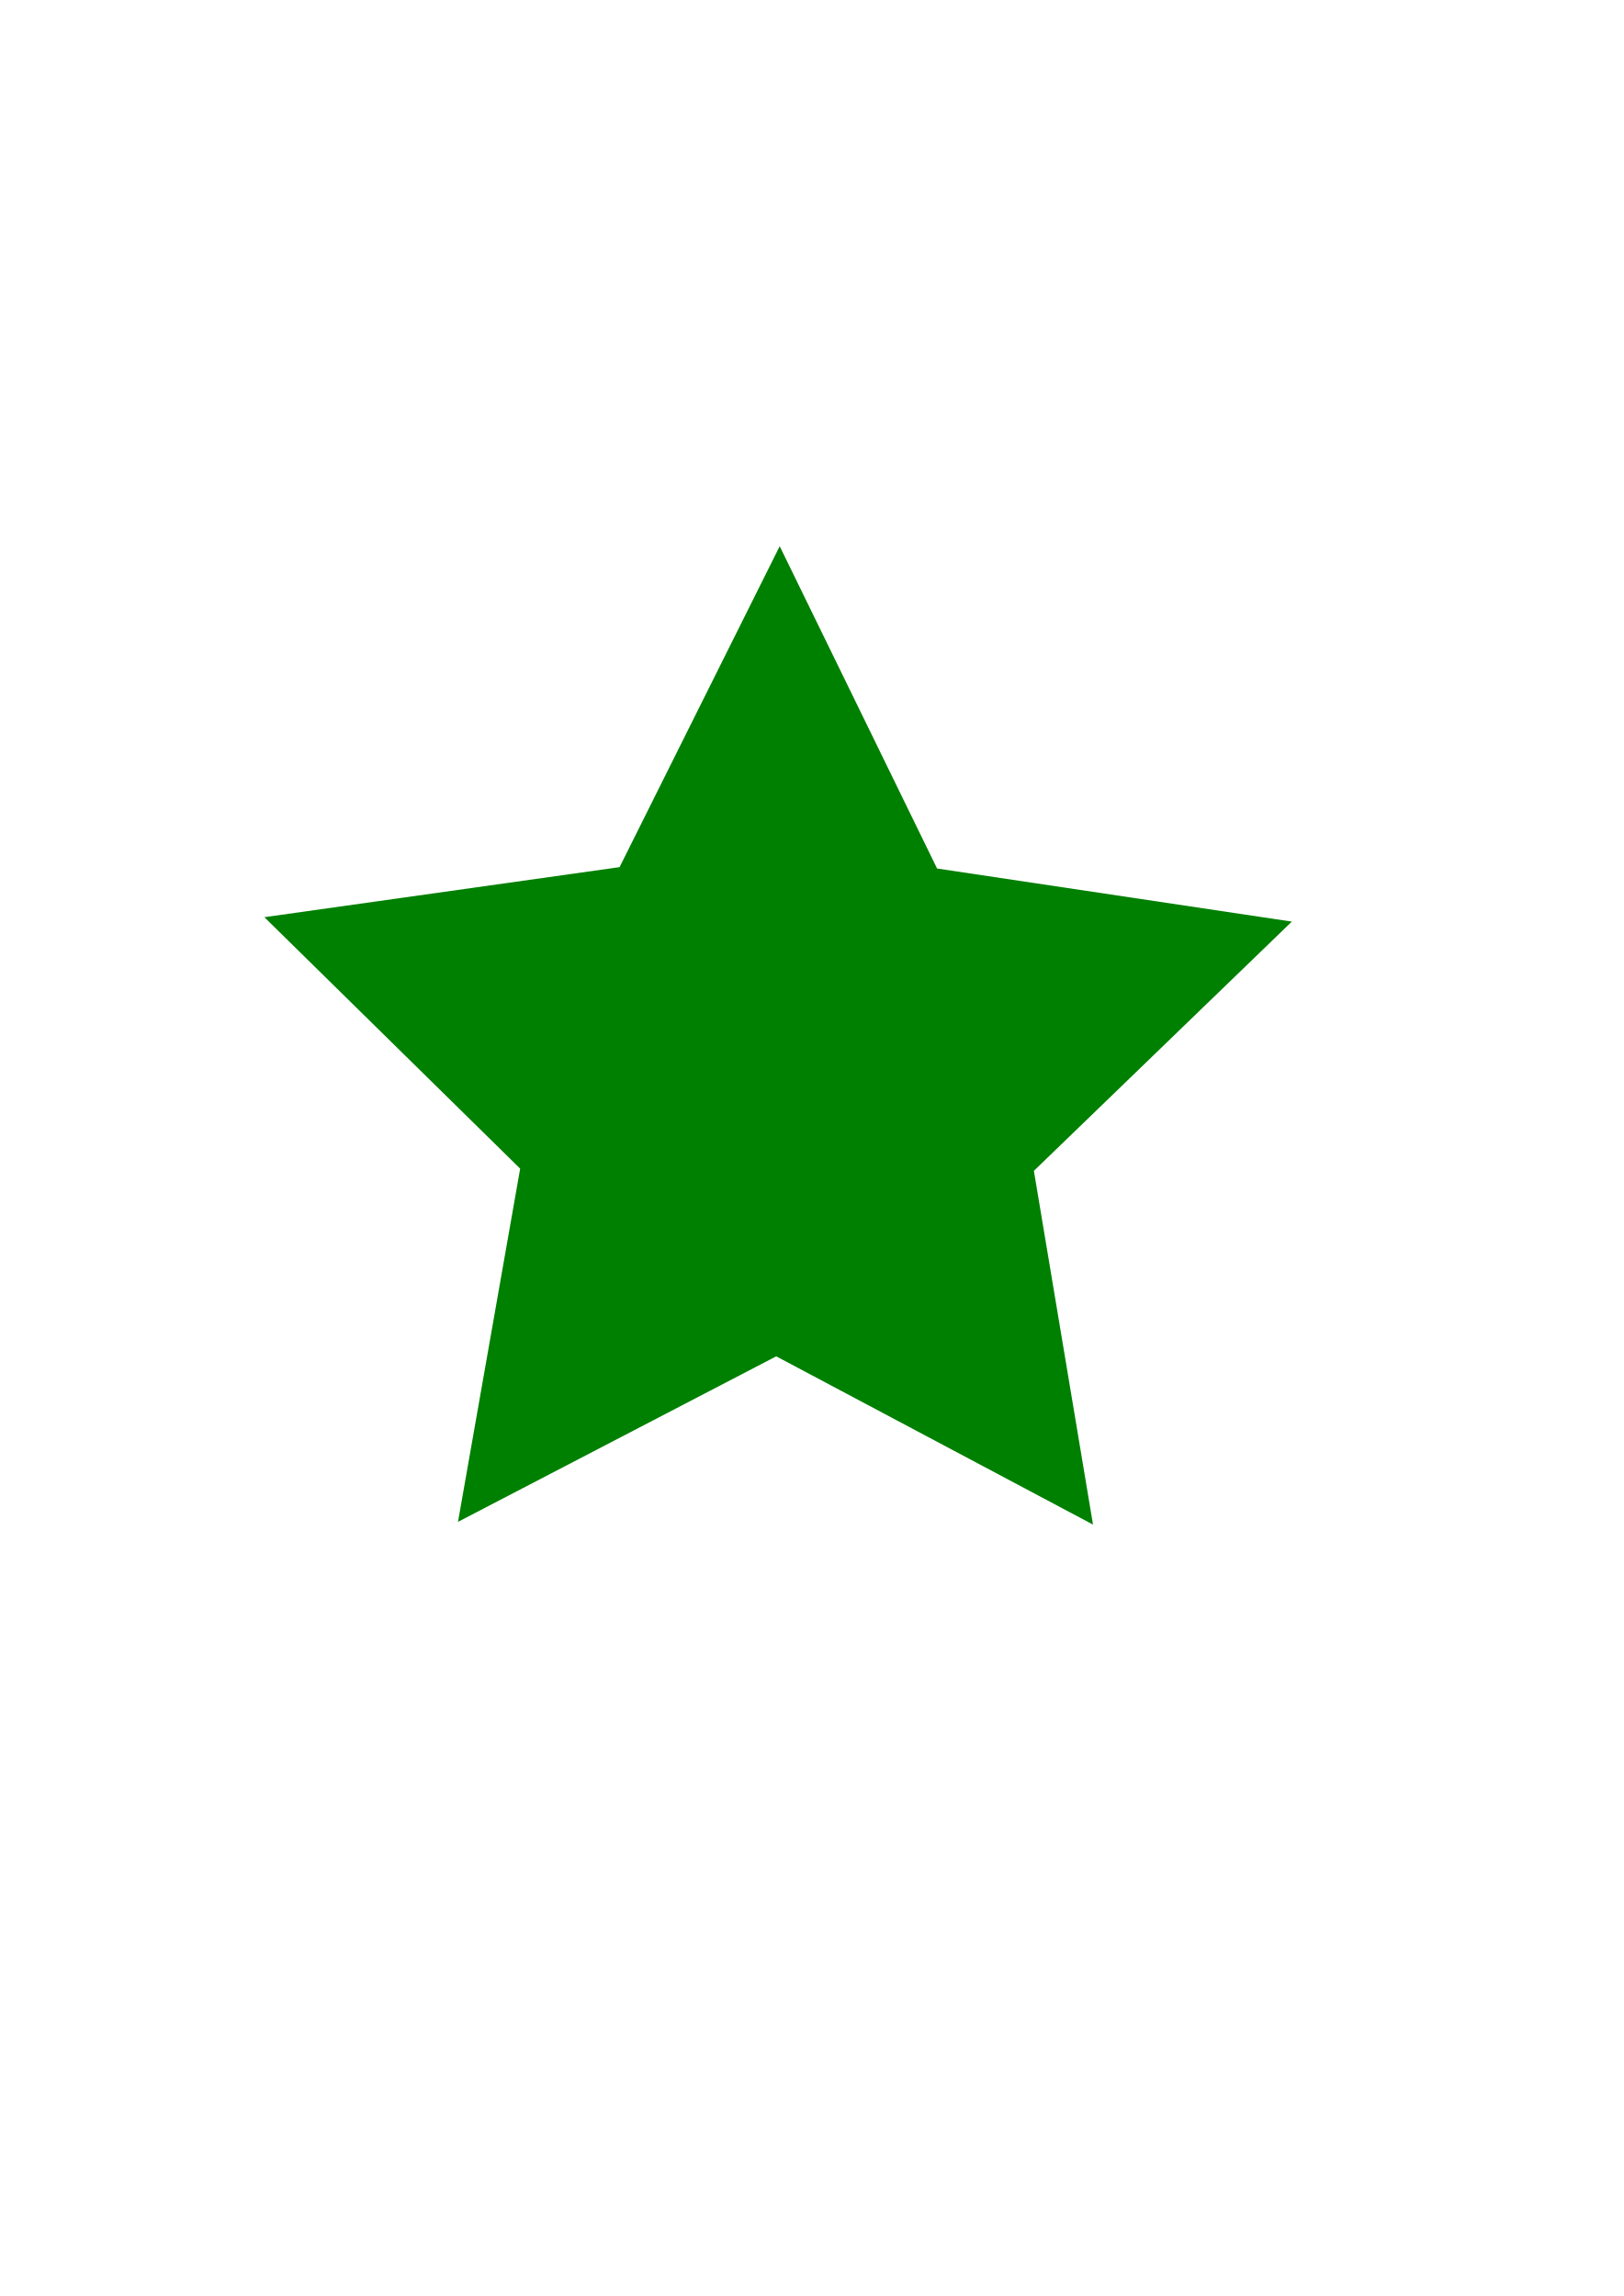
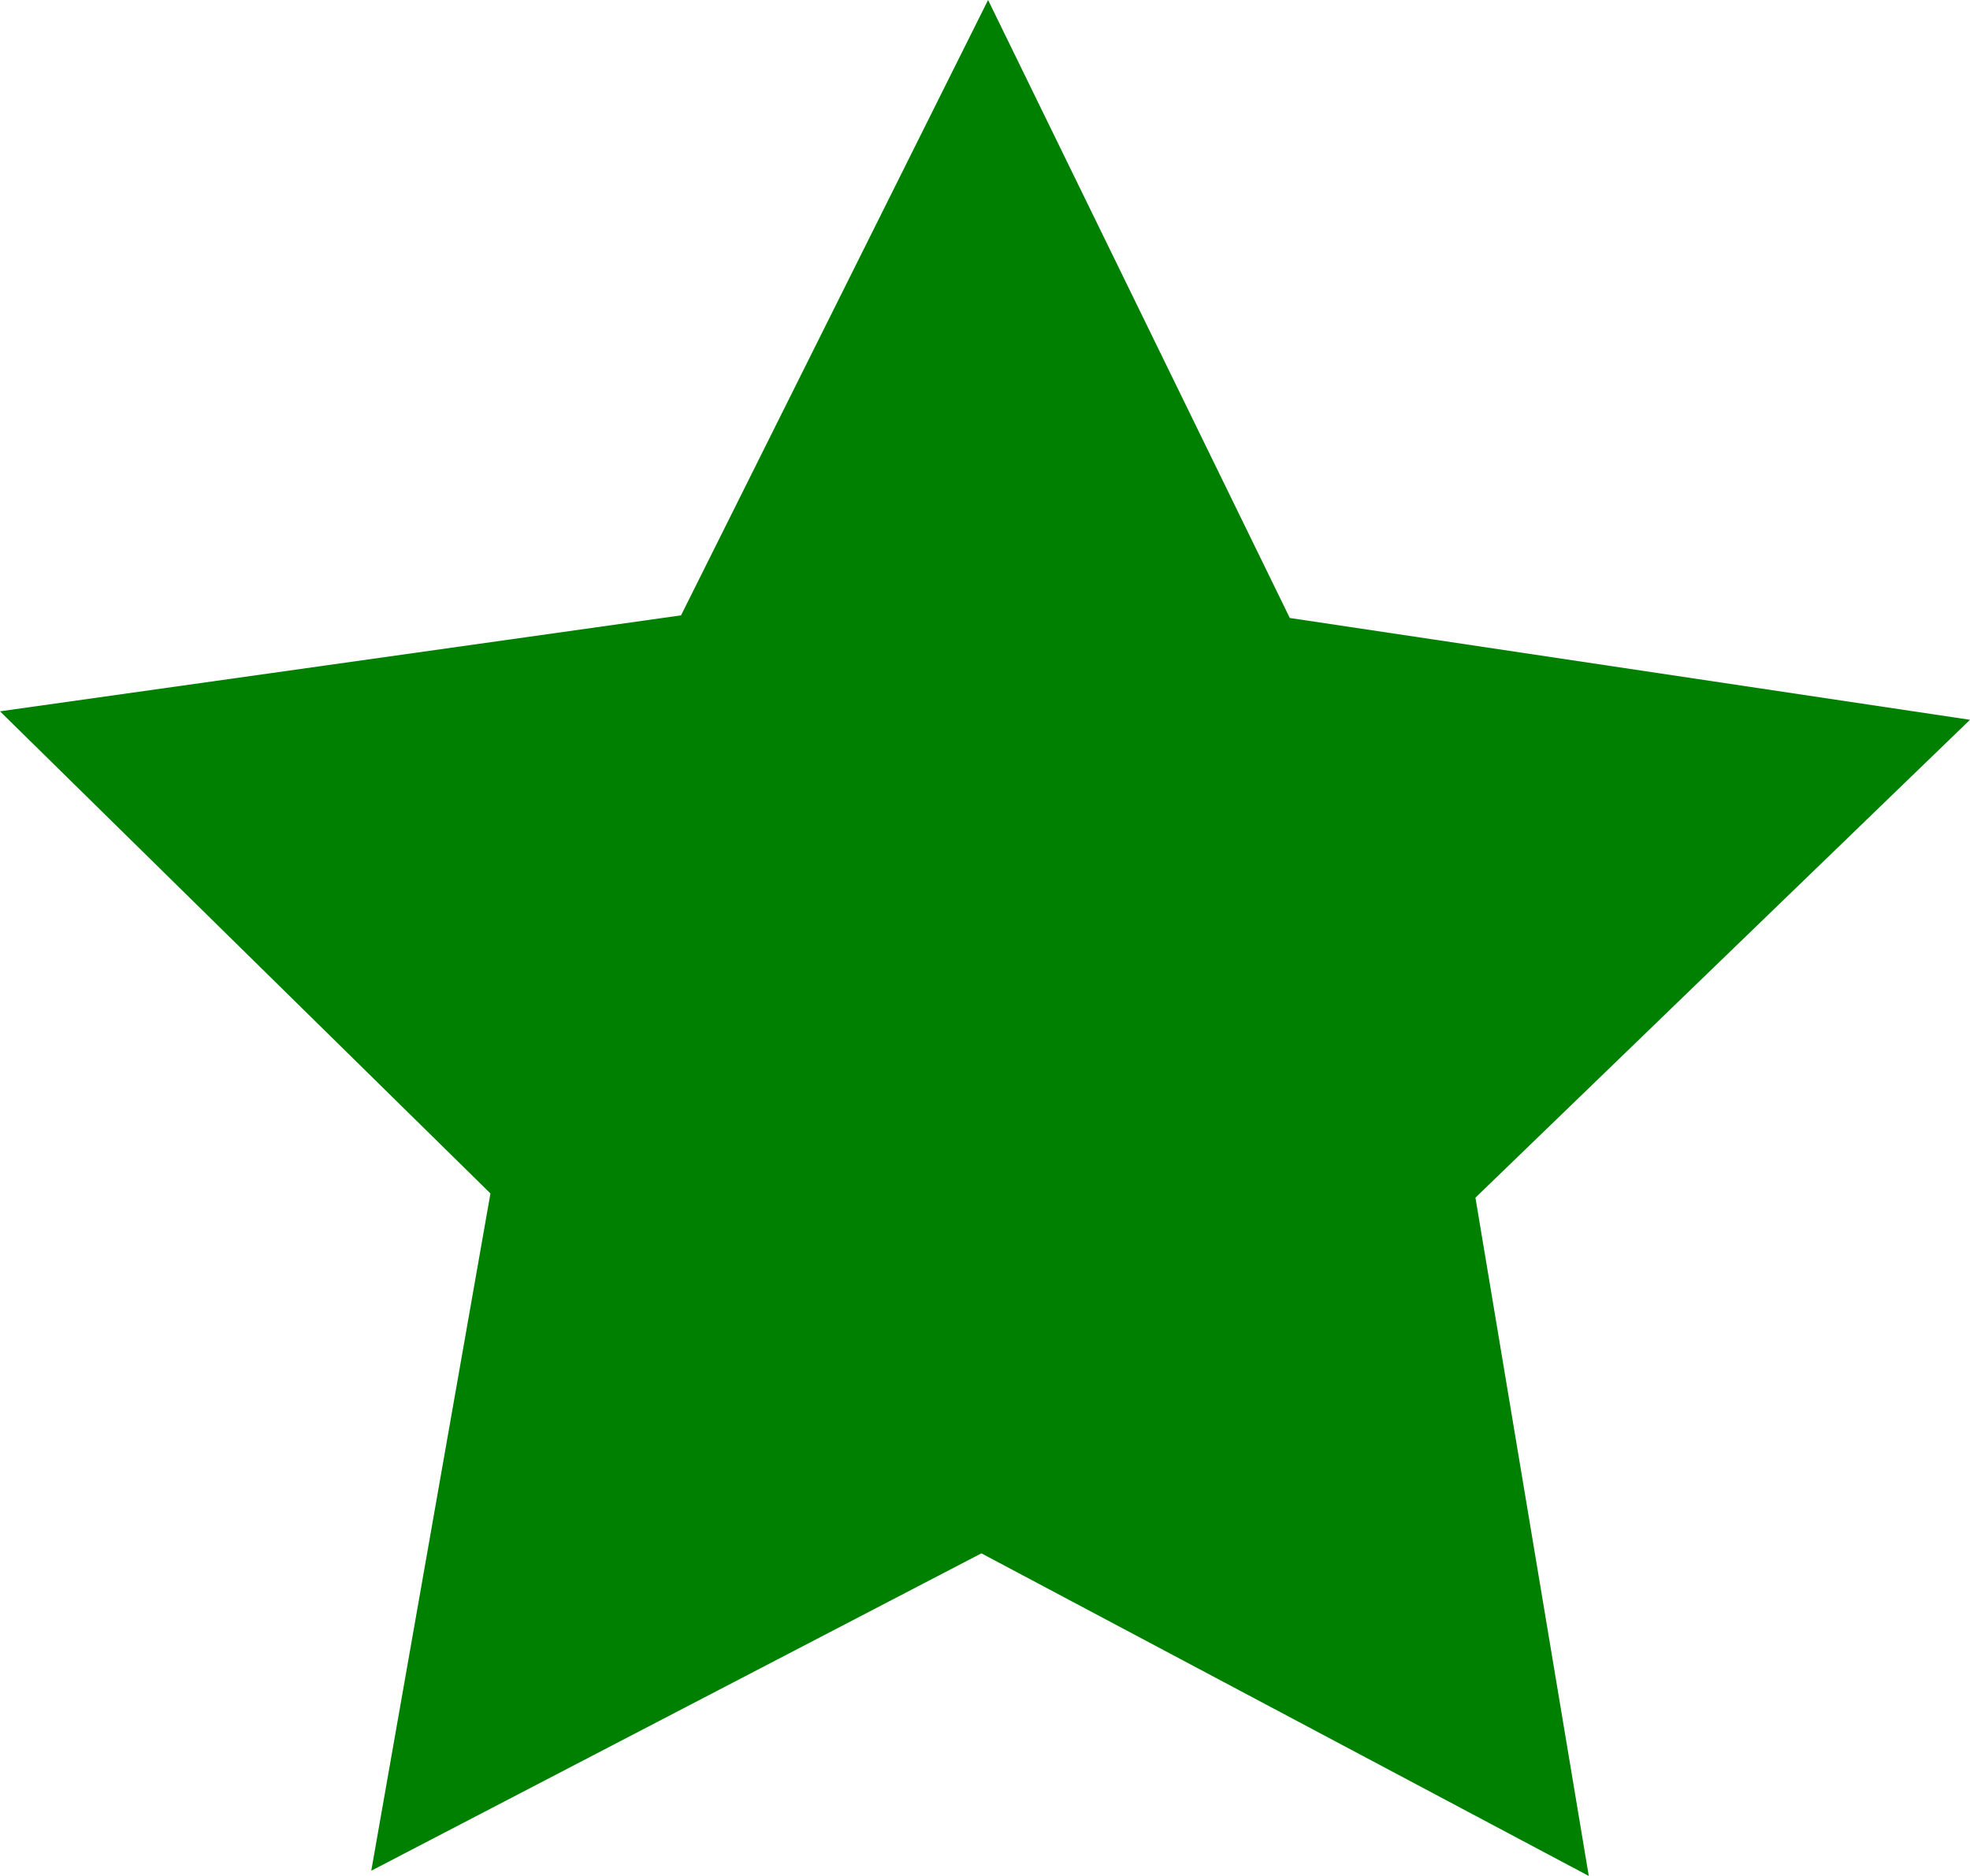
- <svg xmlns="http://www.w3.org/2000/svg" width="210mm" height="297mm" viewBox="0 0 210 297" version="1.1" id="svg837">
+ <svg xmlns="http://www.w3.org/2000/svg" width="132.887mm" height="126.559mm" viewBox="0 0 132.887 126.559" version="1.1" id="svg837">
  <defs id="defs831" />
-   <g id="layer1">
+   <g id="layer1" transform="translate(-34.1911,-70.65525)">
    <path style="fill:#008000;stroke-width:0.265" id="path841" d="m 141.363,197.214 -40.971,-21.765 -41.157,21.412 8.039,-45.692 -33.083,-32.526 45.94,-6.474 20.711,-41.514 20.353,41.691 45.883,6.869 -33.361,32.24 z" />
  </g>
</svg>
